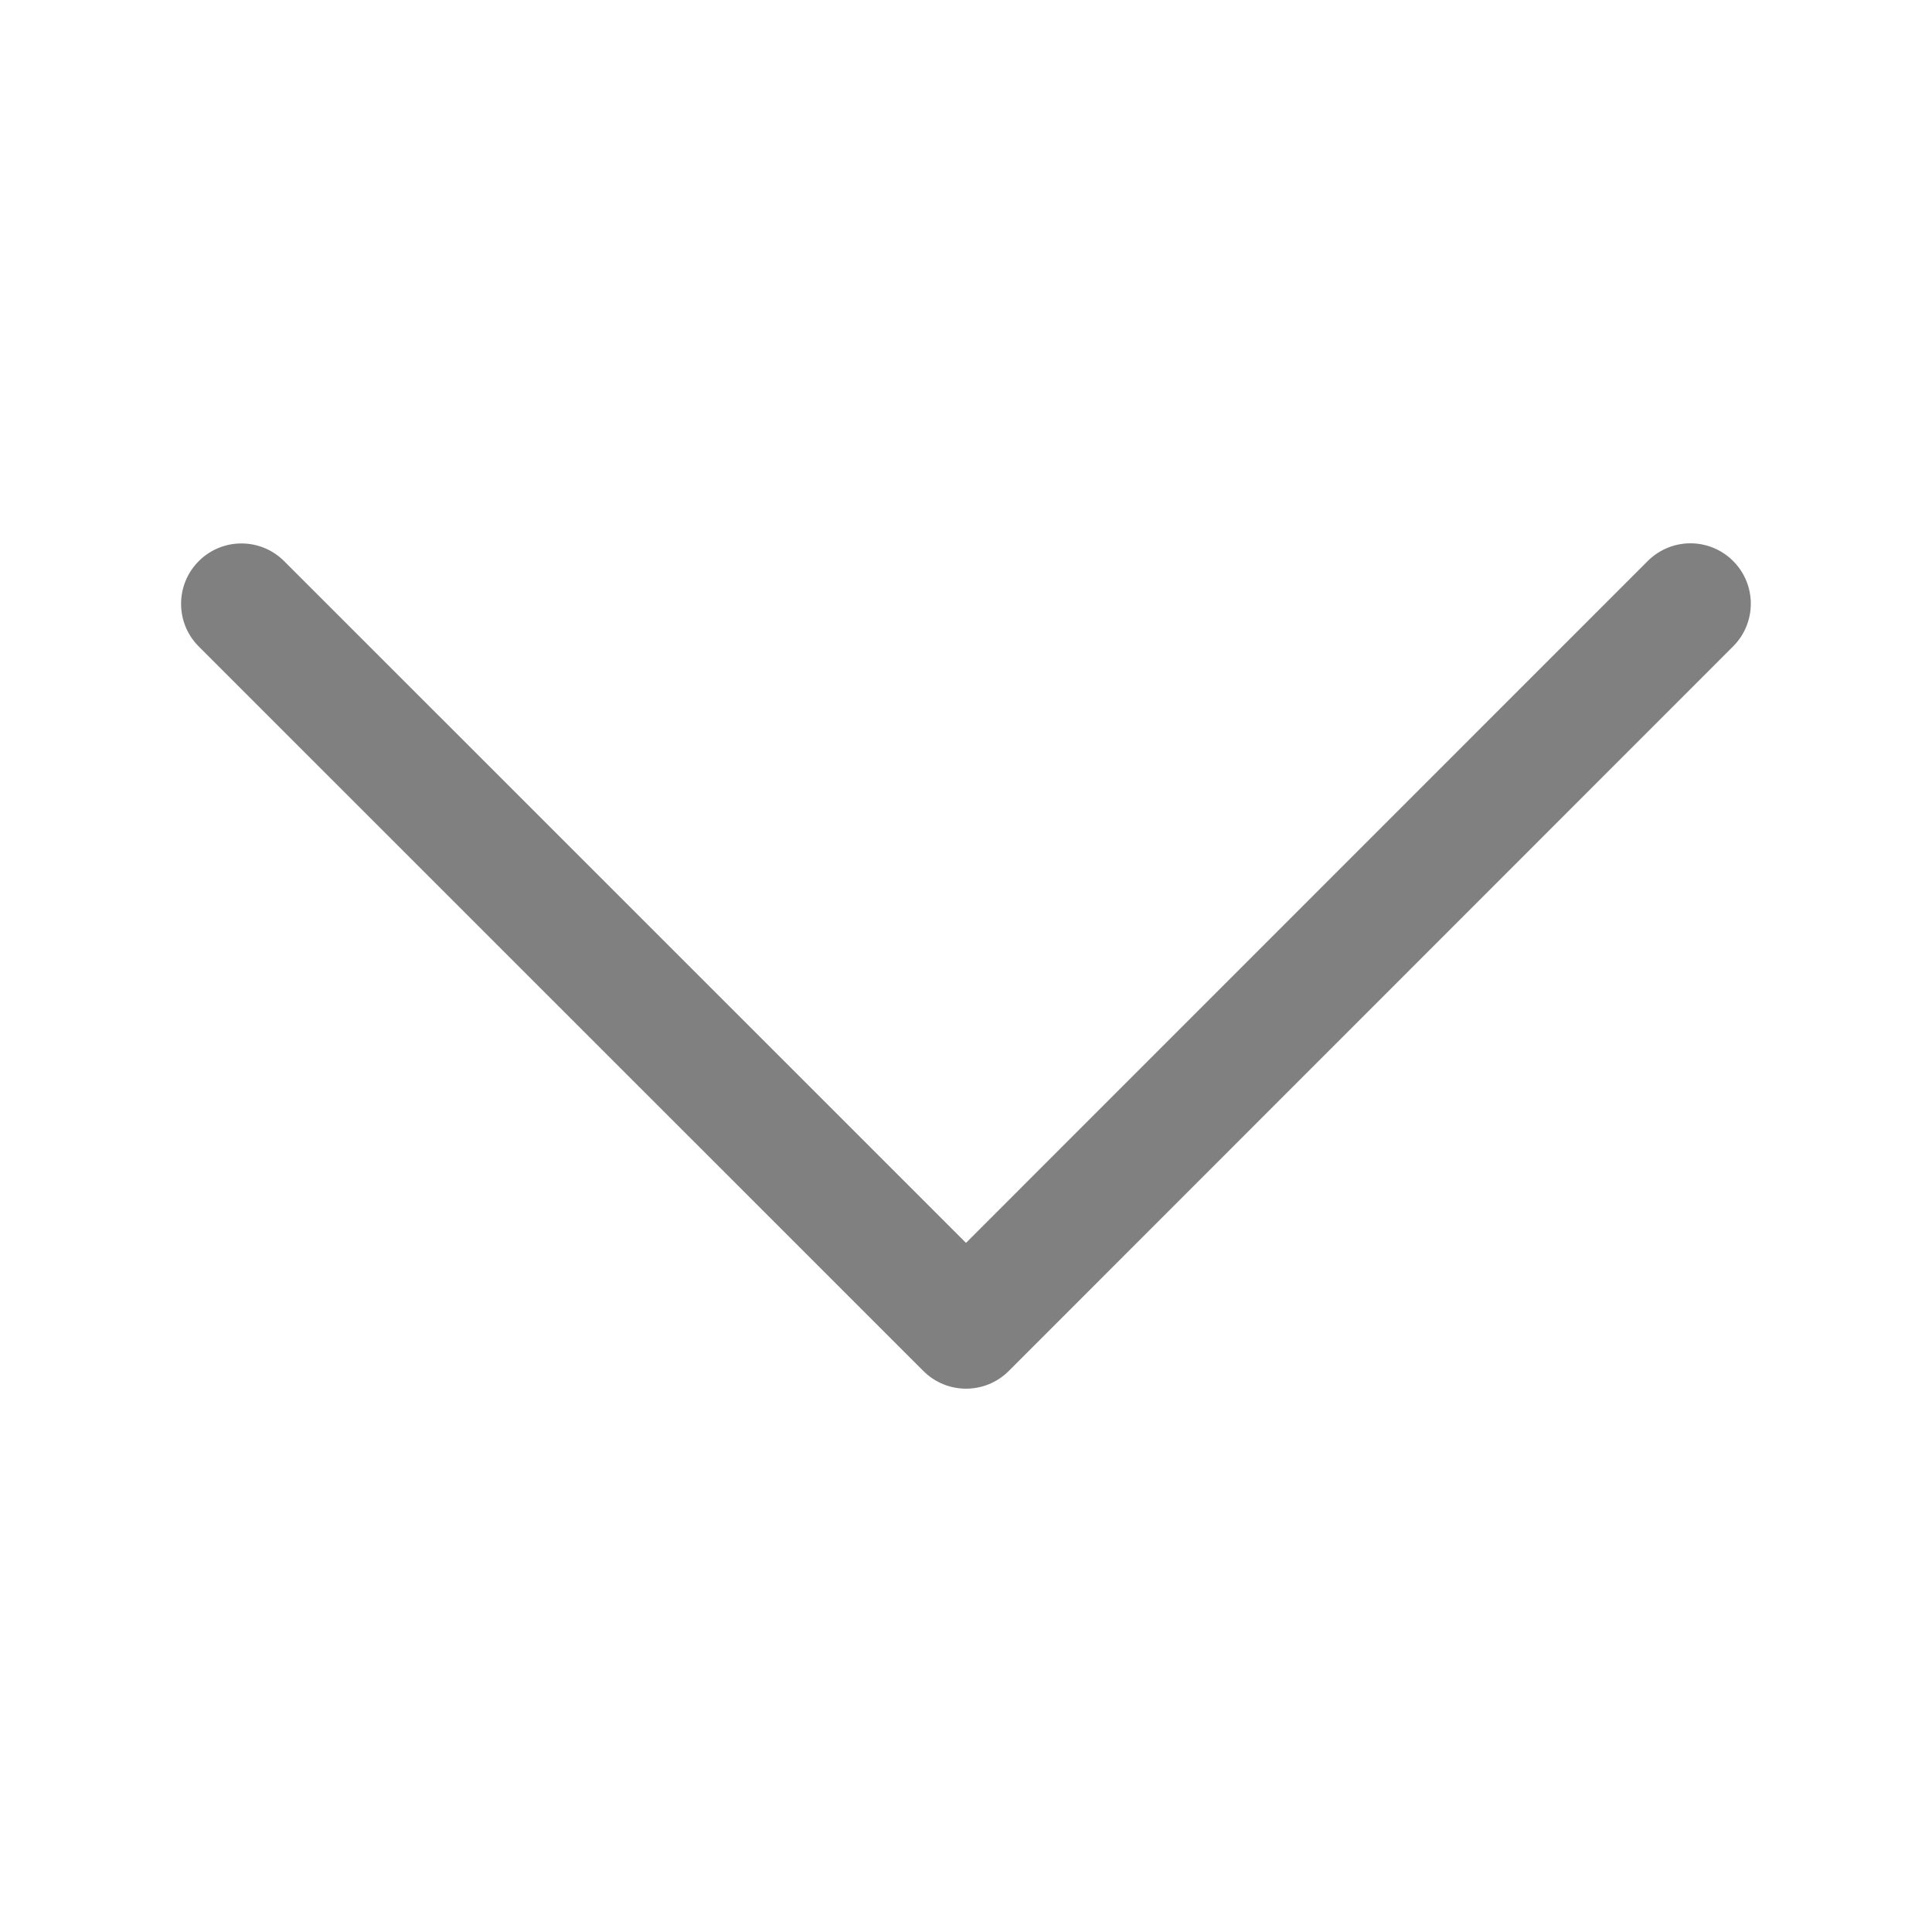
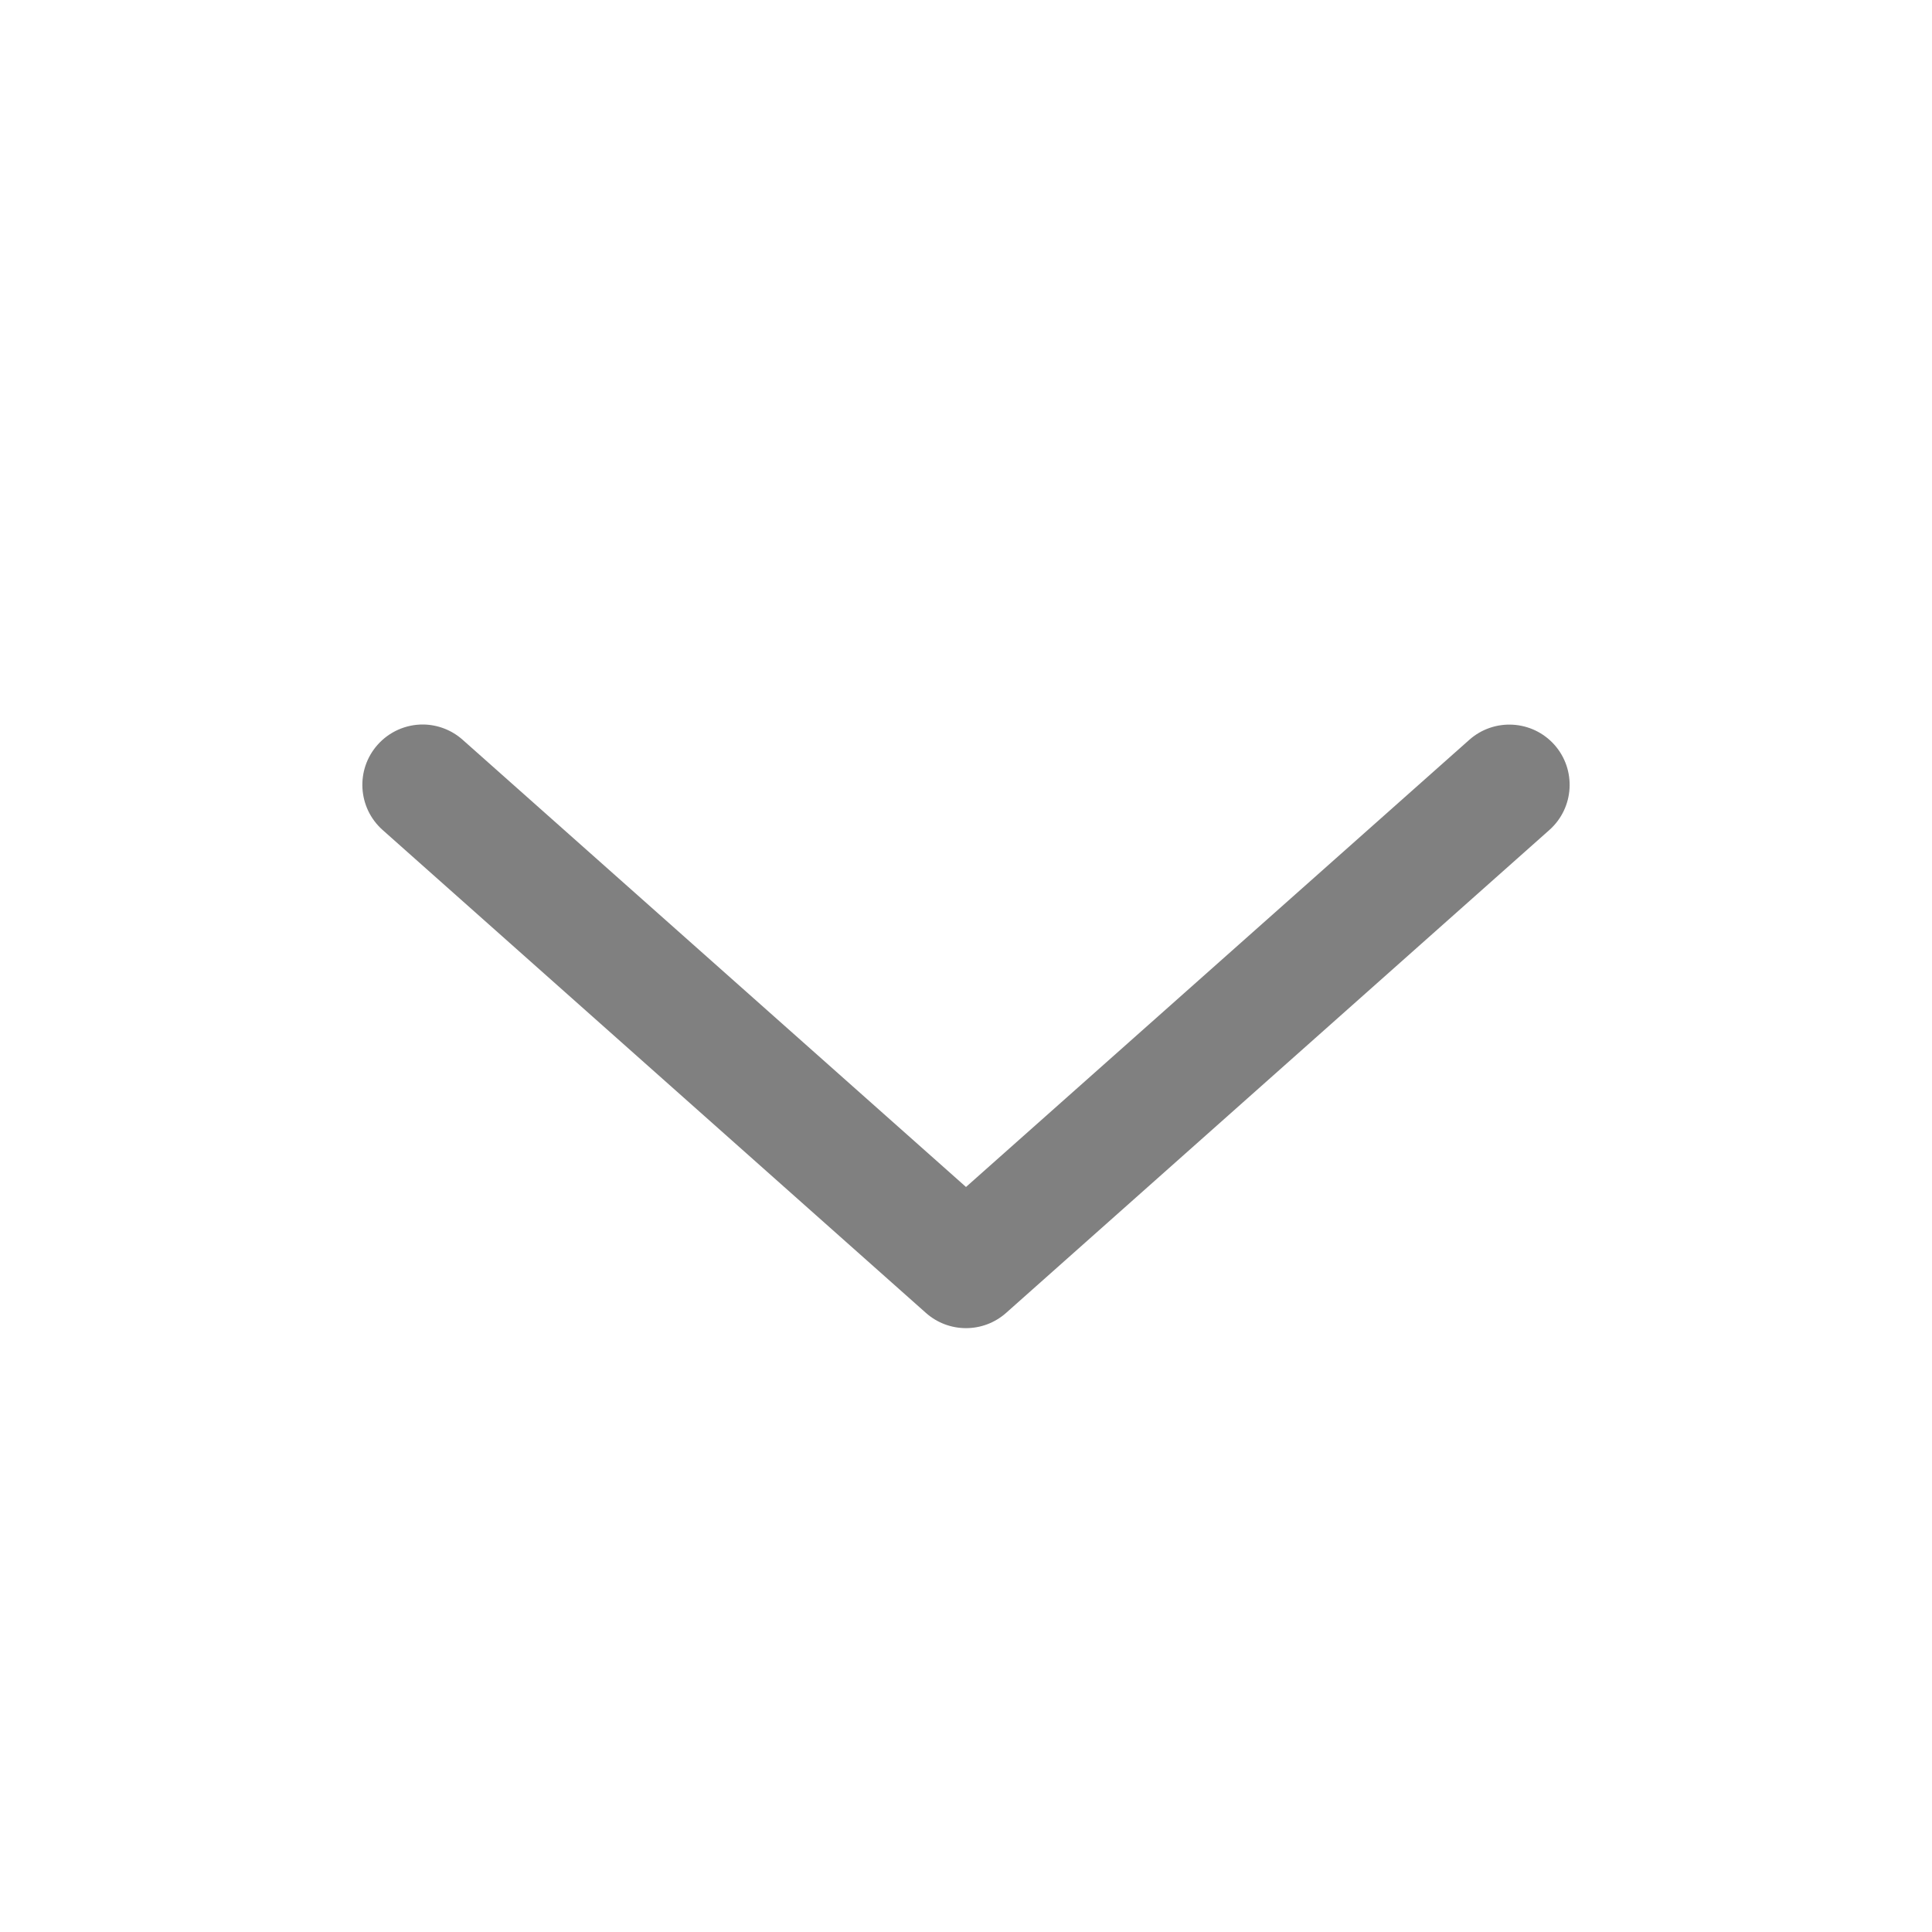
<svg xmlns="http://www.w3.org/2000/svg" height="16" width="16" version="1.1" id="svg4">
  <defs id="defs8" />
-   <path style="color:#000000;font-style:normal;font-variant:normal;font-weight:normal;font-stretch:normal;font-size:medium;line-height:normal;font-family:sans-serif;font-variant-ligatures:normal;font-variant-position:normal;font-variant-caps:normal;font-variant-numeric:normal;font-variant-alternates:normal;font-variant-east-asian:normal;font-feature-settings:normal;font-variation-settings:normal;text-indent:0;text-align:start;text-decoration:none;text-decoration-line:none;text-decoration-style:solid;text-decoration-color:#000000;letter-spacing:normal;word-spacing:normal;text-transform:none;writing-mode:lr-tb;direction:ltr;text-orientation:mixed;dominant-baseline:auto;baseline-shift:baseline;text-anchor:start;white-space:normal;shape-padding:0;shape-margin:0;inline-size:0;clip-rule:nonzero;display:inline;overflow:visible;visibility:visible;opacity:1;isolation:auto;mix-blend-mode:normal;color-interpolation:sRGB;color-interpolation-filters:linearRGB;solid-color:#000000;solid-opacity:1;vector-effect:none;fill:#808080;fill-opacity:1;fill-rule:nonzero;stroke:none;stroke-width:1px;stroke-linecap:round;stroke-linejoin:round;stroke-miterlimit:4;stroke-dasharray:none;stroke-dashoffset:0;stroke-opacity:1;color-rendering:auto;image-rendering:auto;shape-rendering:auto;text-rendering:auto;enable-background:accumulate;stop-color:#000000;stop-opacity:1" d="m 14.023,4.5 a -0.5,0.5 0 0 1 0.33,0.146 -0.5,0.5 0 0 1 0,0.707 L 8.354,11.354 a -0.5,0.5 0 0 1 -0.707,0 L 1.646,5.354 a -0.5,0.5 0 0 1 0,-0.707 -0.5,0.5 0 0 1 0.707,0 L 8,10.293 13.646,4.646 A -0.5,0.5 0 0 1 14.023,4.5 Z" id="path851" />
+   <path style="color:#000000;font-style:normal;font-variant:normal;font-weight:normal;font-stretch:normal;font-size:medium;line-height:normal;font-family:sans-serif;font-variant-ligatures:normal;font-variant-position:normal;font-variant-caps:normal;font-variant-numeric:normal;font-variant-alternates:normal;font-variant-east-asian:normal;font-feature-settings:normal;font-variation-settings:normal;text-indent:0;text-align:start;text-decoration:none;text-decoration-line:none;text-decoration-style:solid;text-decoration-color:#000000;letter-spacing:normal;word-spacing:normal;text-transform:none;writing-mode:lr-tb;direction:ltr;text-orientation:mixed;dominant-baseline:auto;baseline-shift:baseline;text-anchor:start;white-space:normal;shape-padding:0;shape-margin:0;inline-size:0;clip-rule:nonzero;display:inline;overflow:visible;visibility:visible;isolation:auto;mix-blend-mode:normal;color-interpolation:sRGB;color-interpolation-filters:linearRGB;solid-color:#000000;solid-opacity:1;vector-effect:none;fill:#808080;fill-opacity:1;fill-rule:nonzero;stroke:none;stroke-width:1px;stroke-linecap:round;stroke-linejoin:round;stroke-miterlimit:4;stroke-dasharray:none;stroke-dashoffset:0;stroke-opacity:1;color-rendering:auto;image-rendering:auto;shape-rendering:auto;text-rendering:auto;enable-background:accumulate;stop-color:#000000;stop-opacity:1;opacity:1" d="M 3.506 6 A 0.5 0.5 0 0 0 3.127 6.168 A 0.5 0.5 0 0 0 3.168 6.873 L 7.668 10.873 A 0.5 0.5 0 0 0 8.332 10.873 L 12.832 6.873 A 0.5 0.5 0 0 0 12.873 6.168 A 0.5 0.5 0 0 0 12.168 6.127 L 8 9.83 L 3.832 6.127 A 0.5 0.5 0 0 0 3.506 6 z " id="path853" />
</svg>
